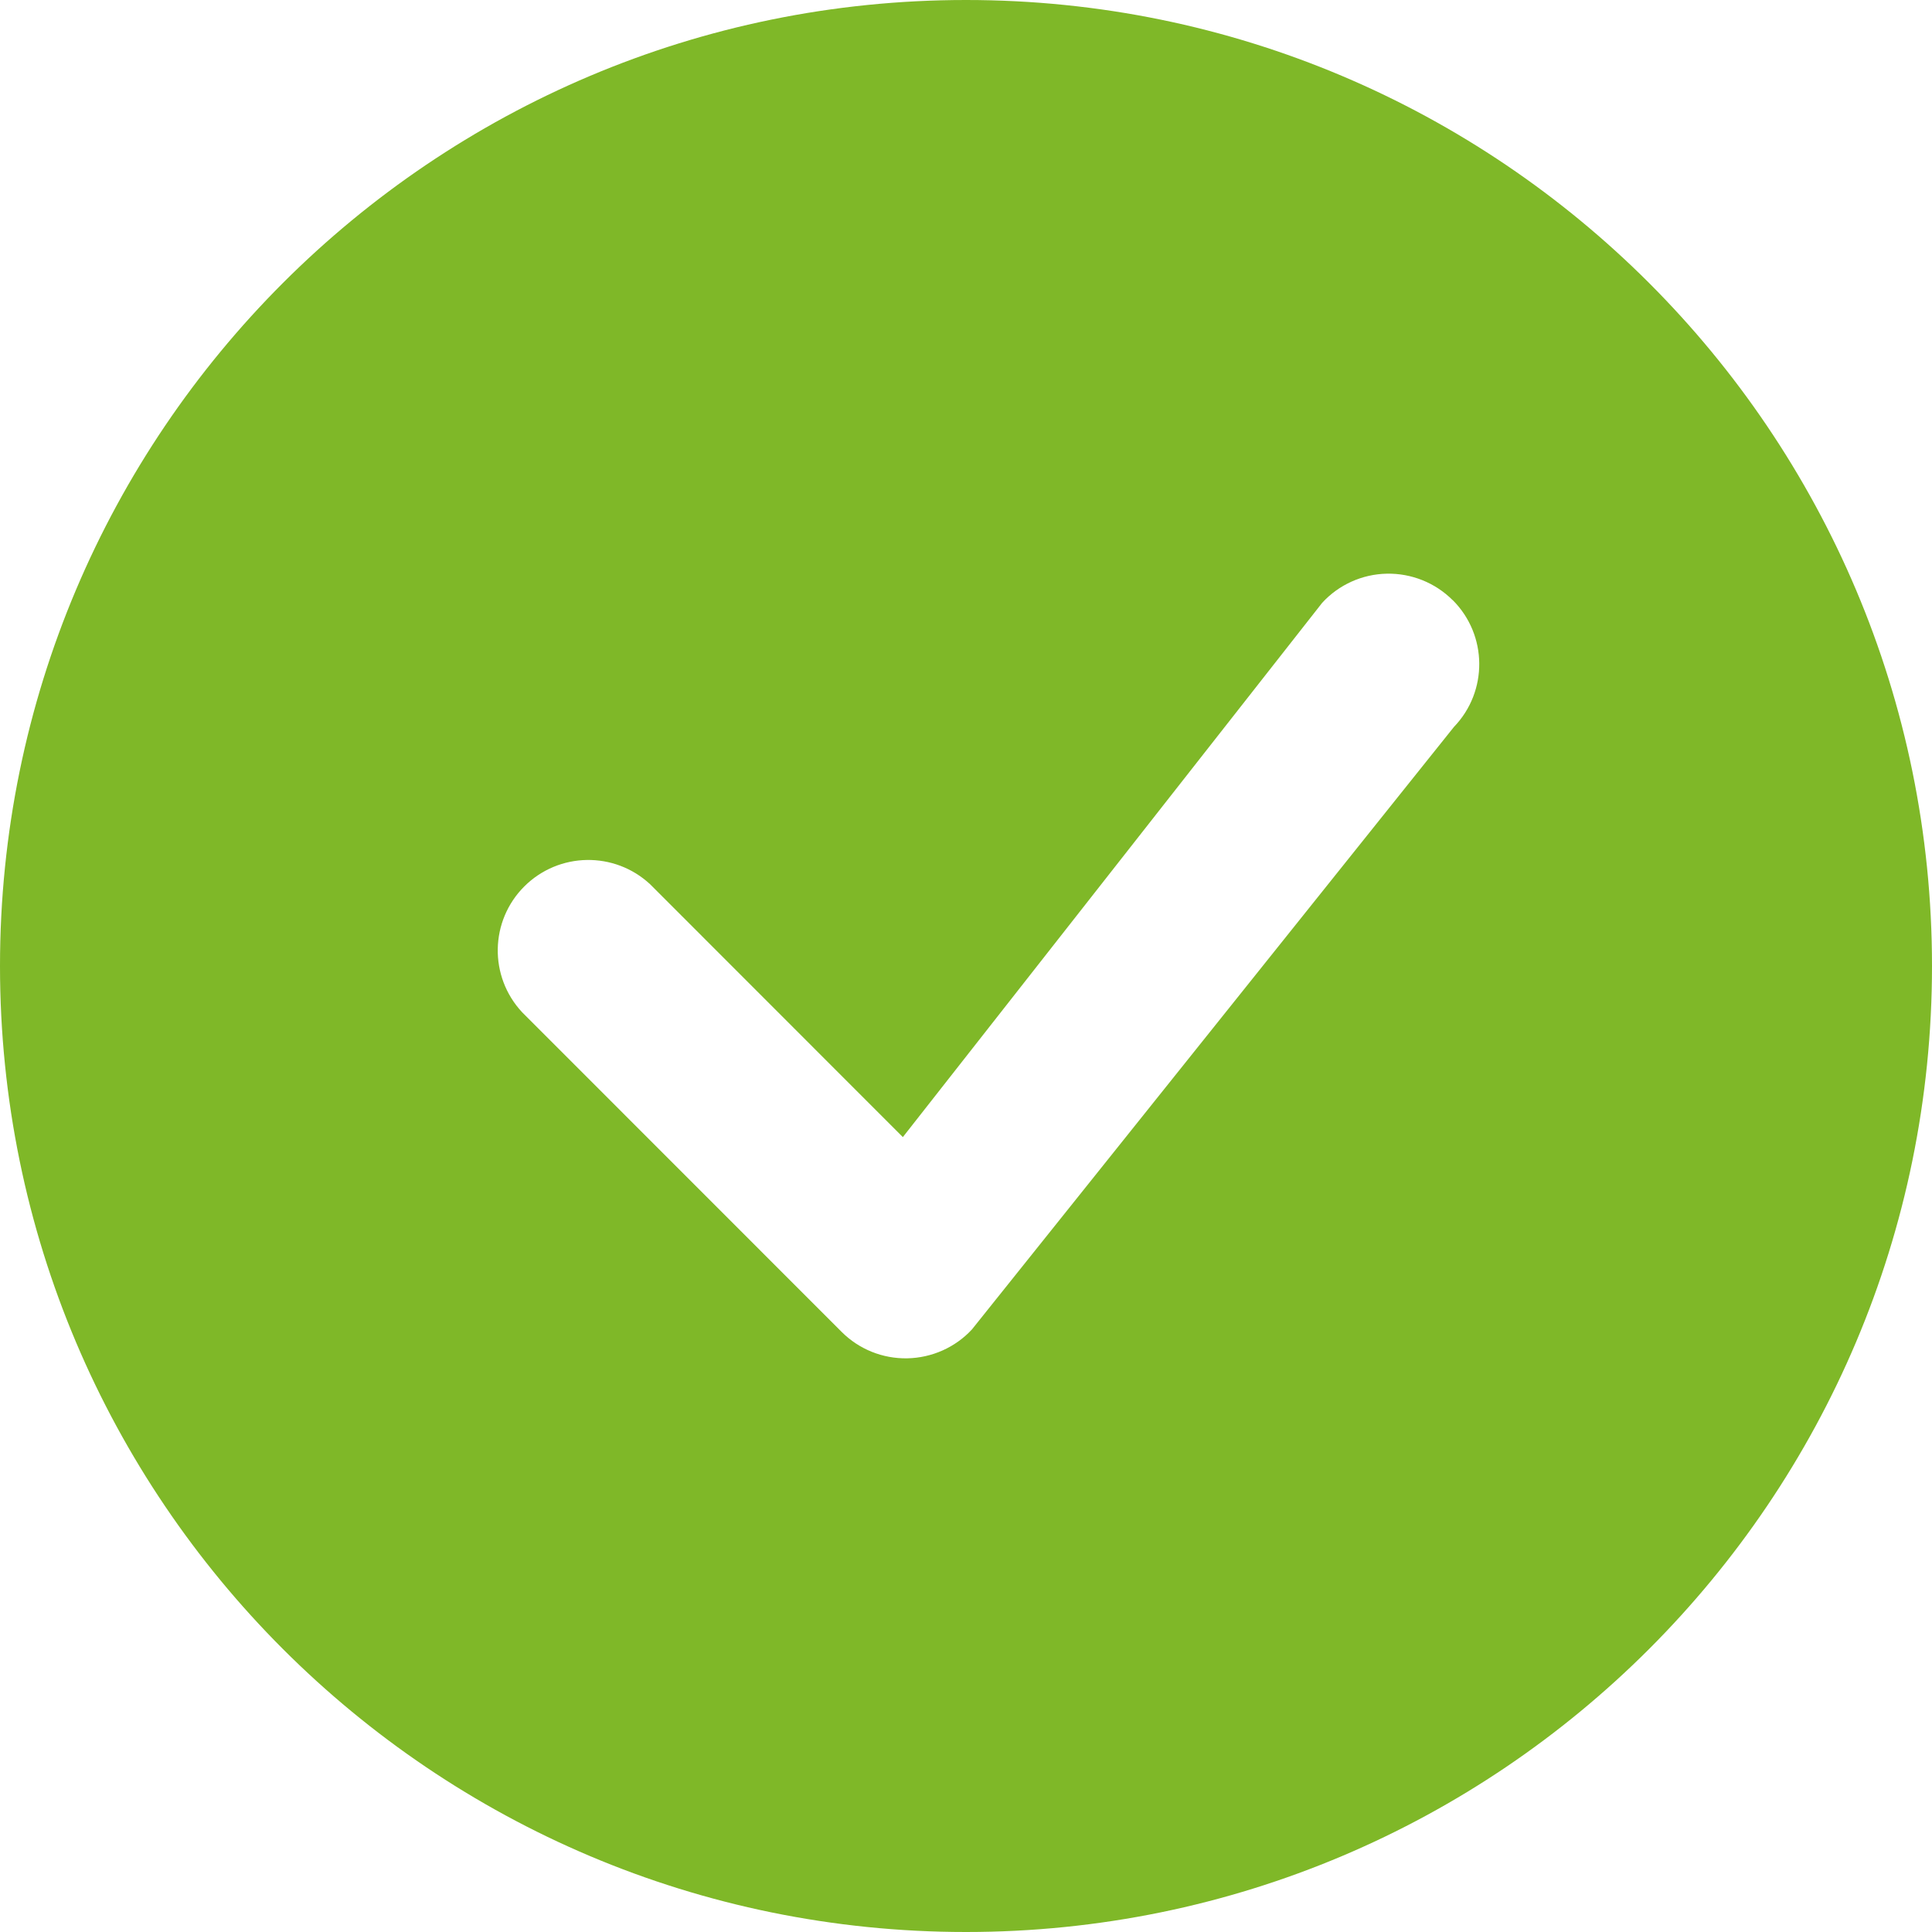
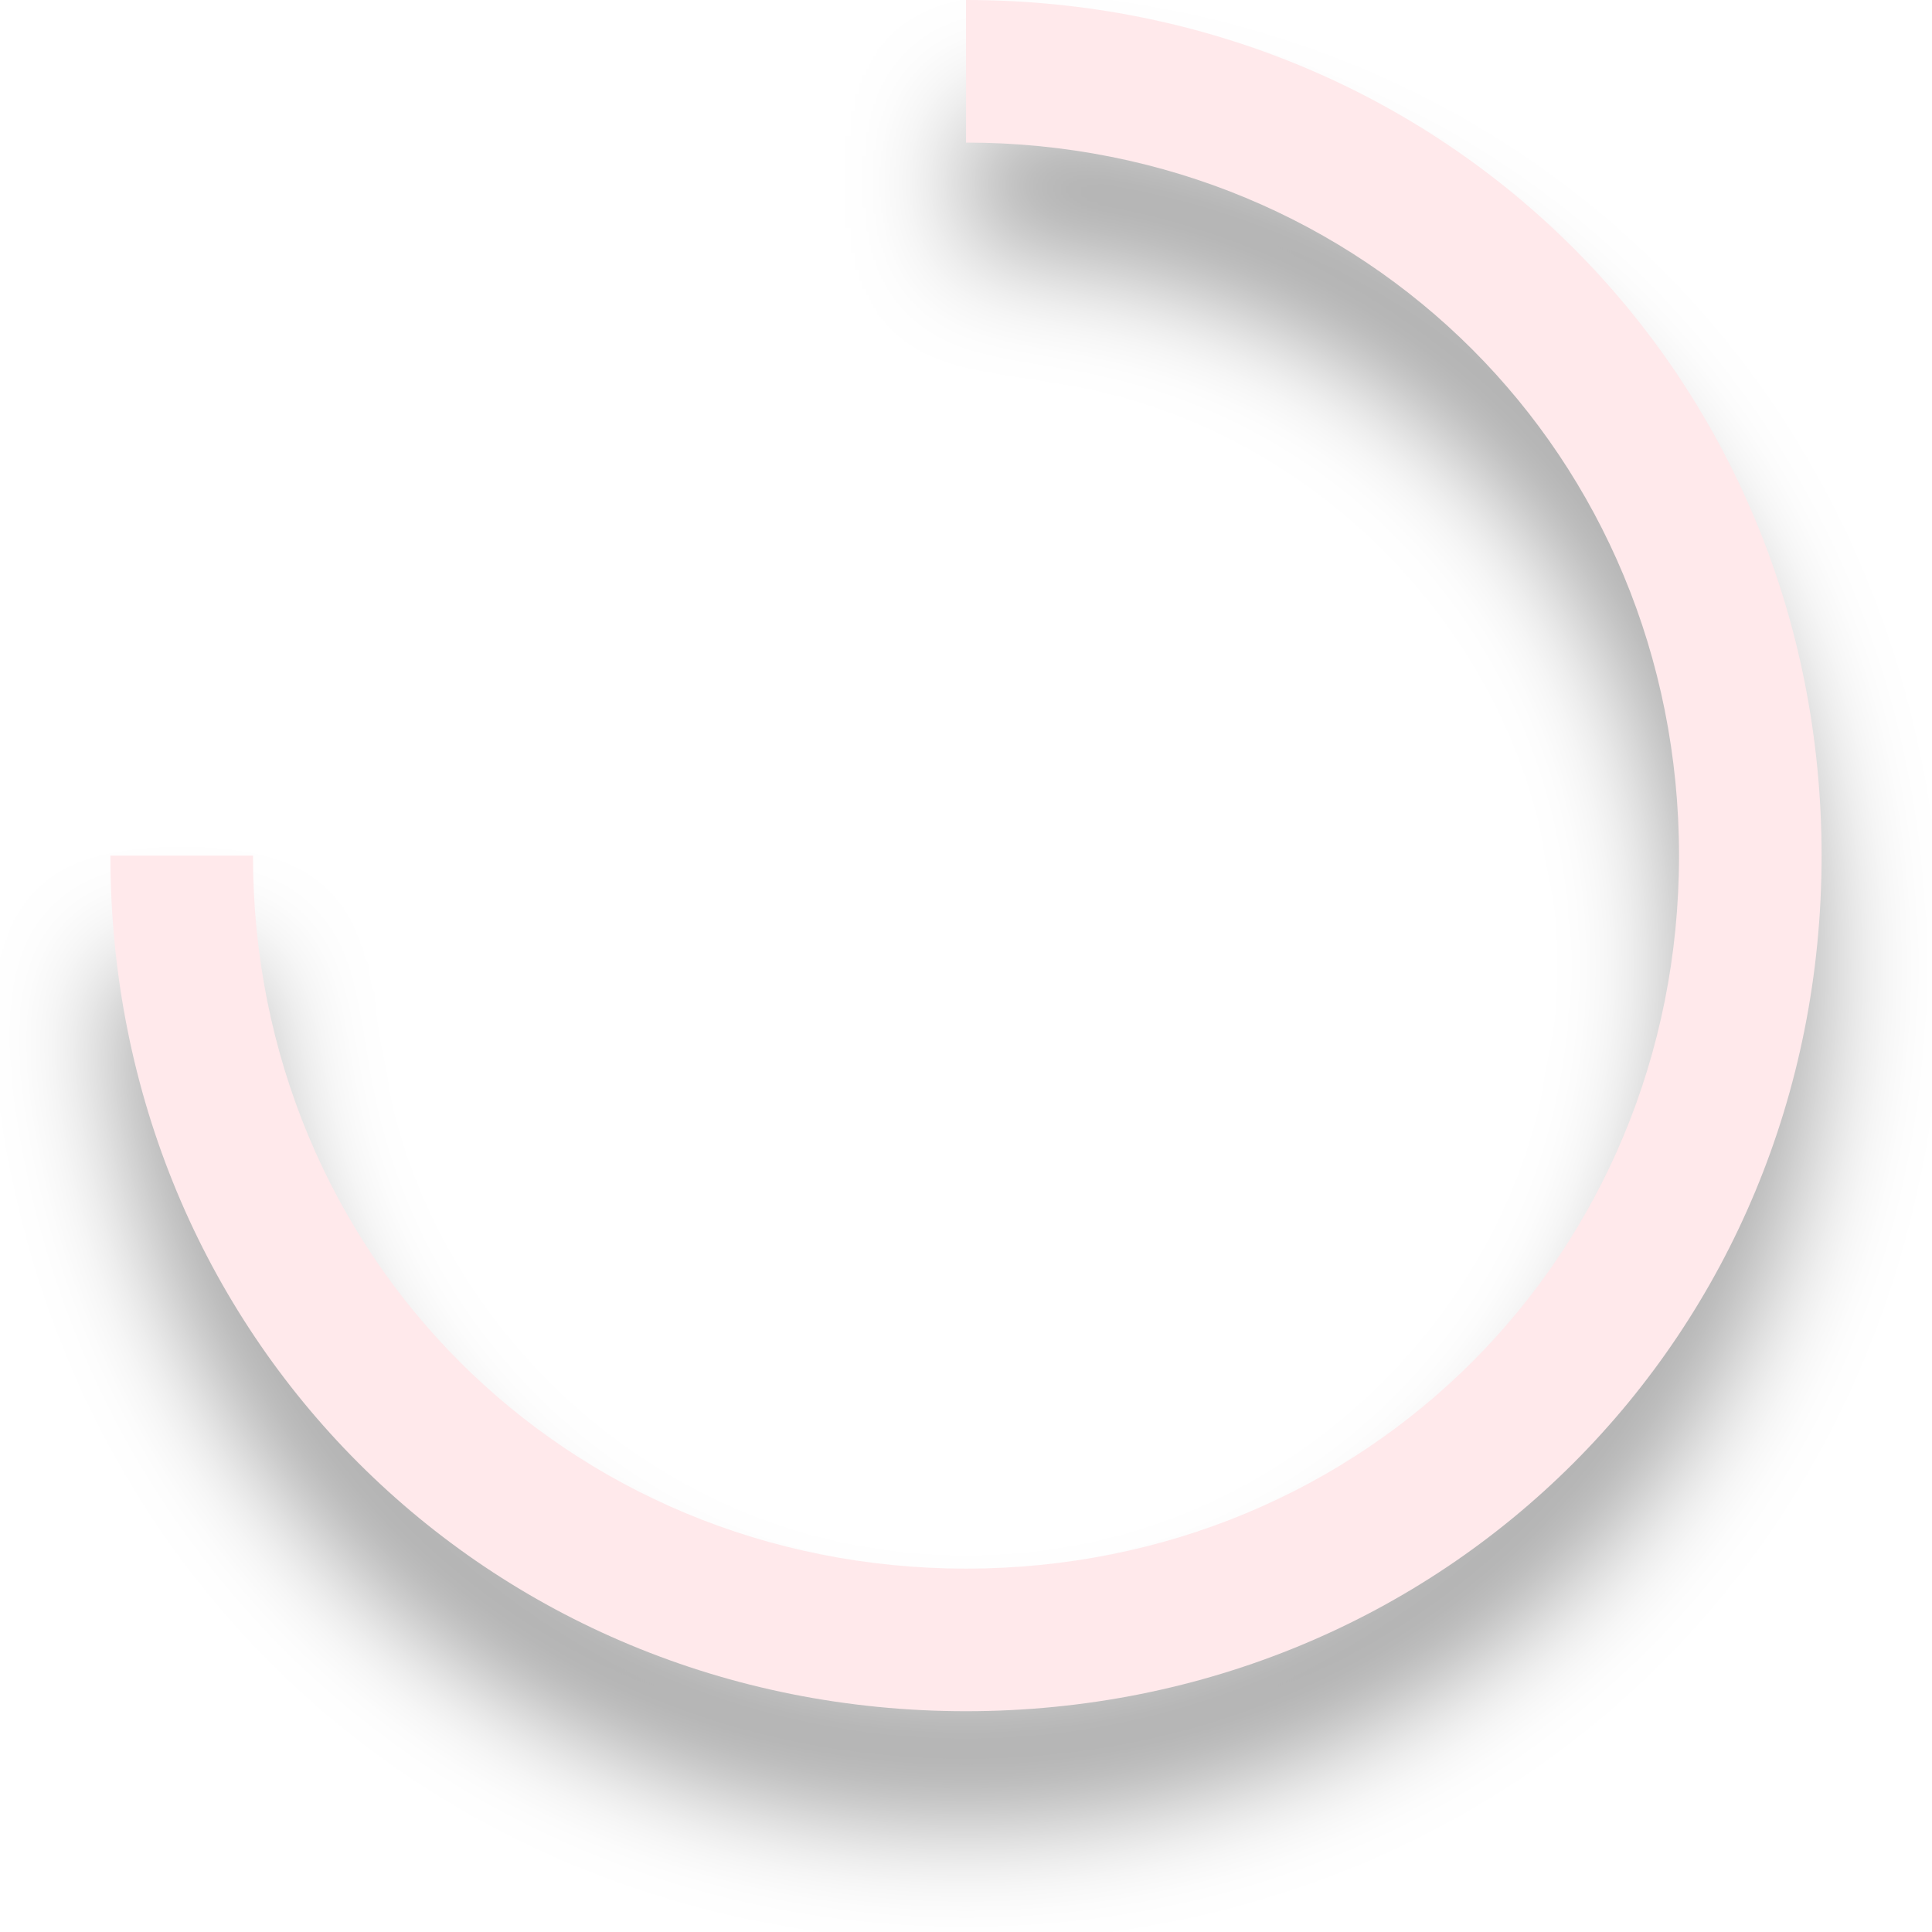
- <svg xmlns="http://www.w3.org/2000/svg" version="1.1" width="16" height="16" viewBox="0,0,256,256">
-   <g fill="#7fb828" fill-rule="nonzero" stroke="none" stroke-width="1" stroke-linecap="butt" stroke-linejoin="miter" stroke-miterlimit="10" stroke-dasharray="" stroke-dashoffset="0" font-family="none" font-weight="none" font-size="none" text-anchor="none" style="mix-blend-mode: normal">
-     <g transform="scale(16,16)">
-       <path d="M16,8c0,4.418 -3.582,8 -8,8c-4.418,0 -8,-3.582 -8,-8c0,-4.418 3.582,-8 8,-8c4.418,0 8,3.582 8,8M12.03,4.97c-0.144,-0.144 -0.341,-0.223 -0.545,-0.219c-0.204,0.004 -0.397,0.091 -0.535,0.241l-3.473,4.425l-2.093,-2.094c-0.296,-0.275 -0.756,-0.267 -1.042,0.018c-0.286,0.286 -0.294,0.746 -0.018,1.042l2.646,2.647c0.144,0.144 0.34,0.223 0.544,0.219c0.203,-0.004 0.397,-0.09 0.535,-0.239l3.992,-4.99c0.283,-0.294 0.279,-0.761 -0.01,-1.05z" />
+ <svg xmlns="http://www.w3.org/2000/svg" xmlns:xlink="http://www.w3.org/1999/xlink" version="1.1" width="35px" height="35px">
+   <defs>
+     <filter x="110px" y="9px" width="35px" height="35px" filterUnits="userSpaceOnUse" id="filter198">
+       <feOffset dx="0" dy="2" in="SourceAlpha" result="shadowOffsetInner" />
+       <feGaussianBlur stdDeviation="1" in="shadowOffsetInner" result="shadowGaussian" />
+       <feComposite in2="shadowGaussian" operator="atop" in="SourceAlpha" result="shadowComposite" />
+       <feColorMatrix type="matrix" values="0 0 0 0 0  0 0 0 0 0  0 0 0 0 0  0 0 0 0.349 0  " in="shadowComposite" />
+     </filter>
+     <g id="widget199">
+       <path d="M 0 15.5  L 2.583 15.5  C 2.583 22.733  8.267 28.417  15.5 28.417  C 22.733 28.417  28.417 22.733  28.417 15.5  C 28.417 8.267  22.733 2.583  15.5 2.583  L 15.5 0  C 24.18 0  31 6.82  31 15.5  C 31 24.18  24.18 31  15.5 31  C 6.82 31  0 24.18  0 15.5  Z " fill-rule="nonzero" fill="#ffe9eb" stroke="none" transform="matrix(1 0 0 1 112 9 )" />
    </g>
+   </defs>
+   <g transform="matrix(1 0 0 1 -110 -9 )">
+     <use xlink:href="#widget199" filter="url(#filter198)" />
+     <use xlink:href="#widget199" />
  </g>
</svg>
